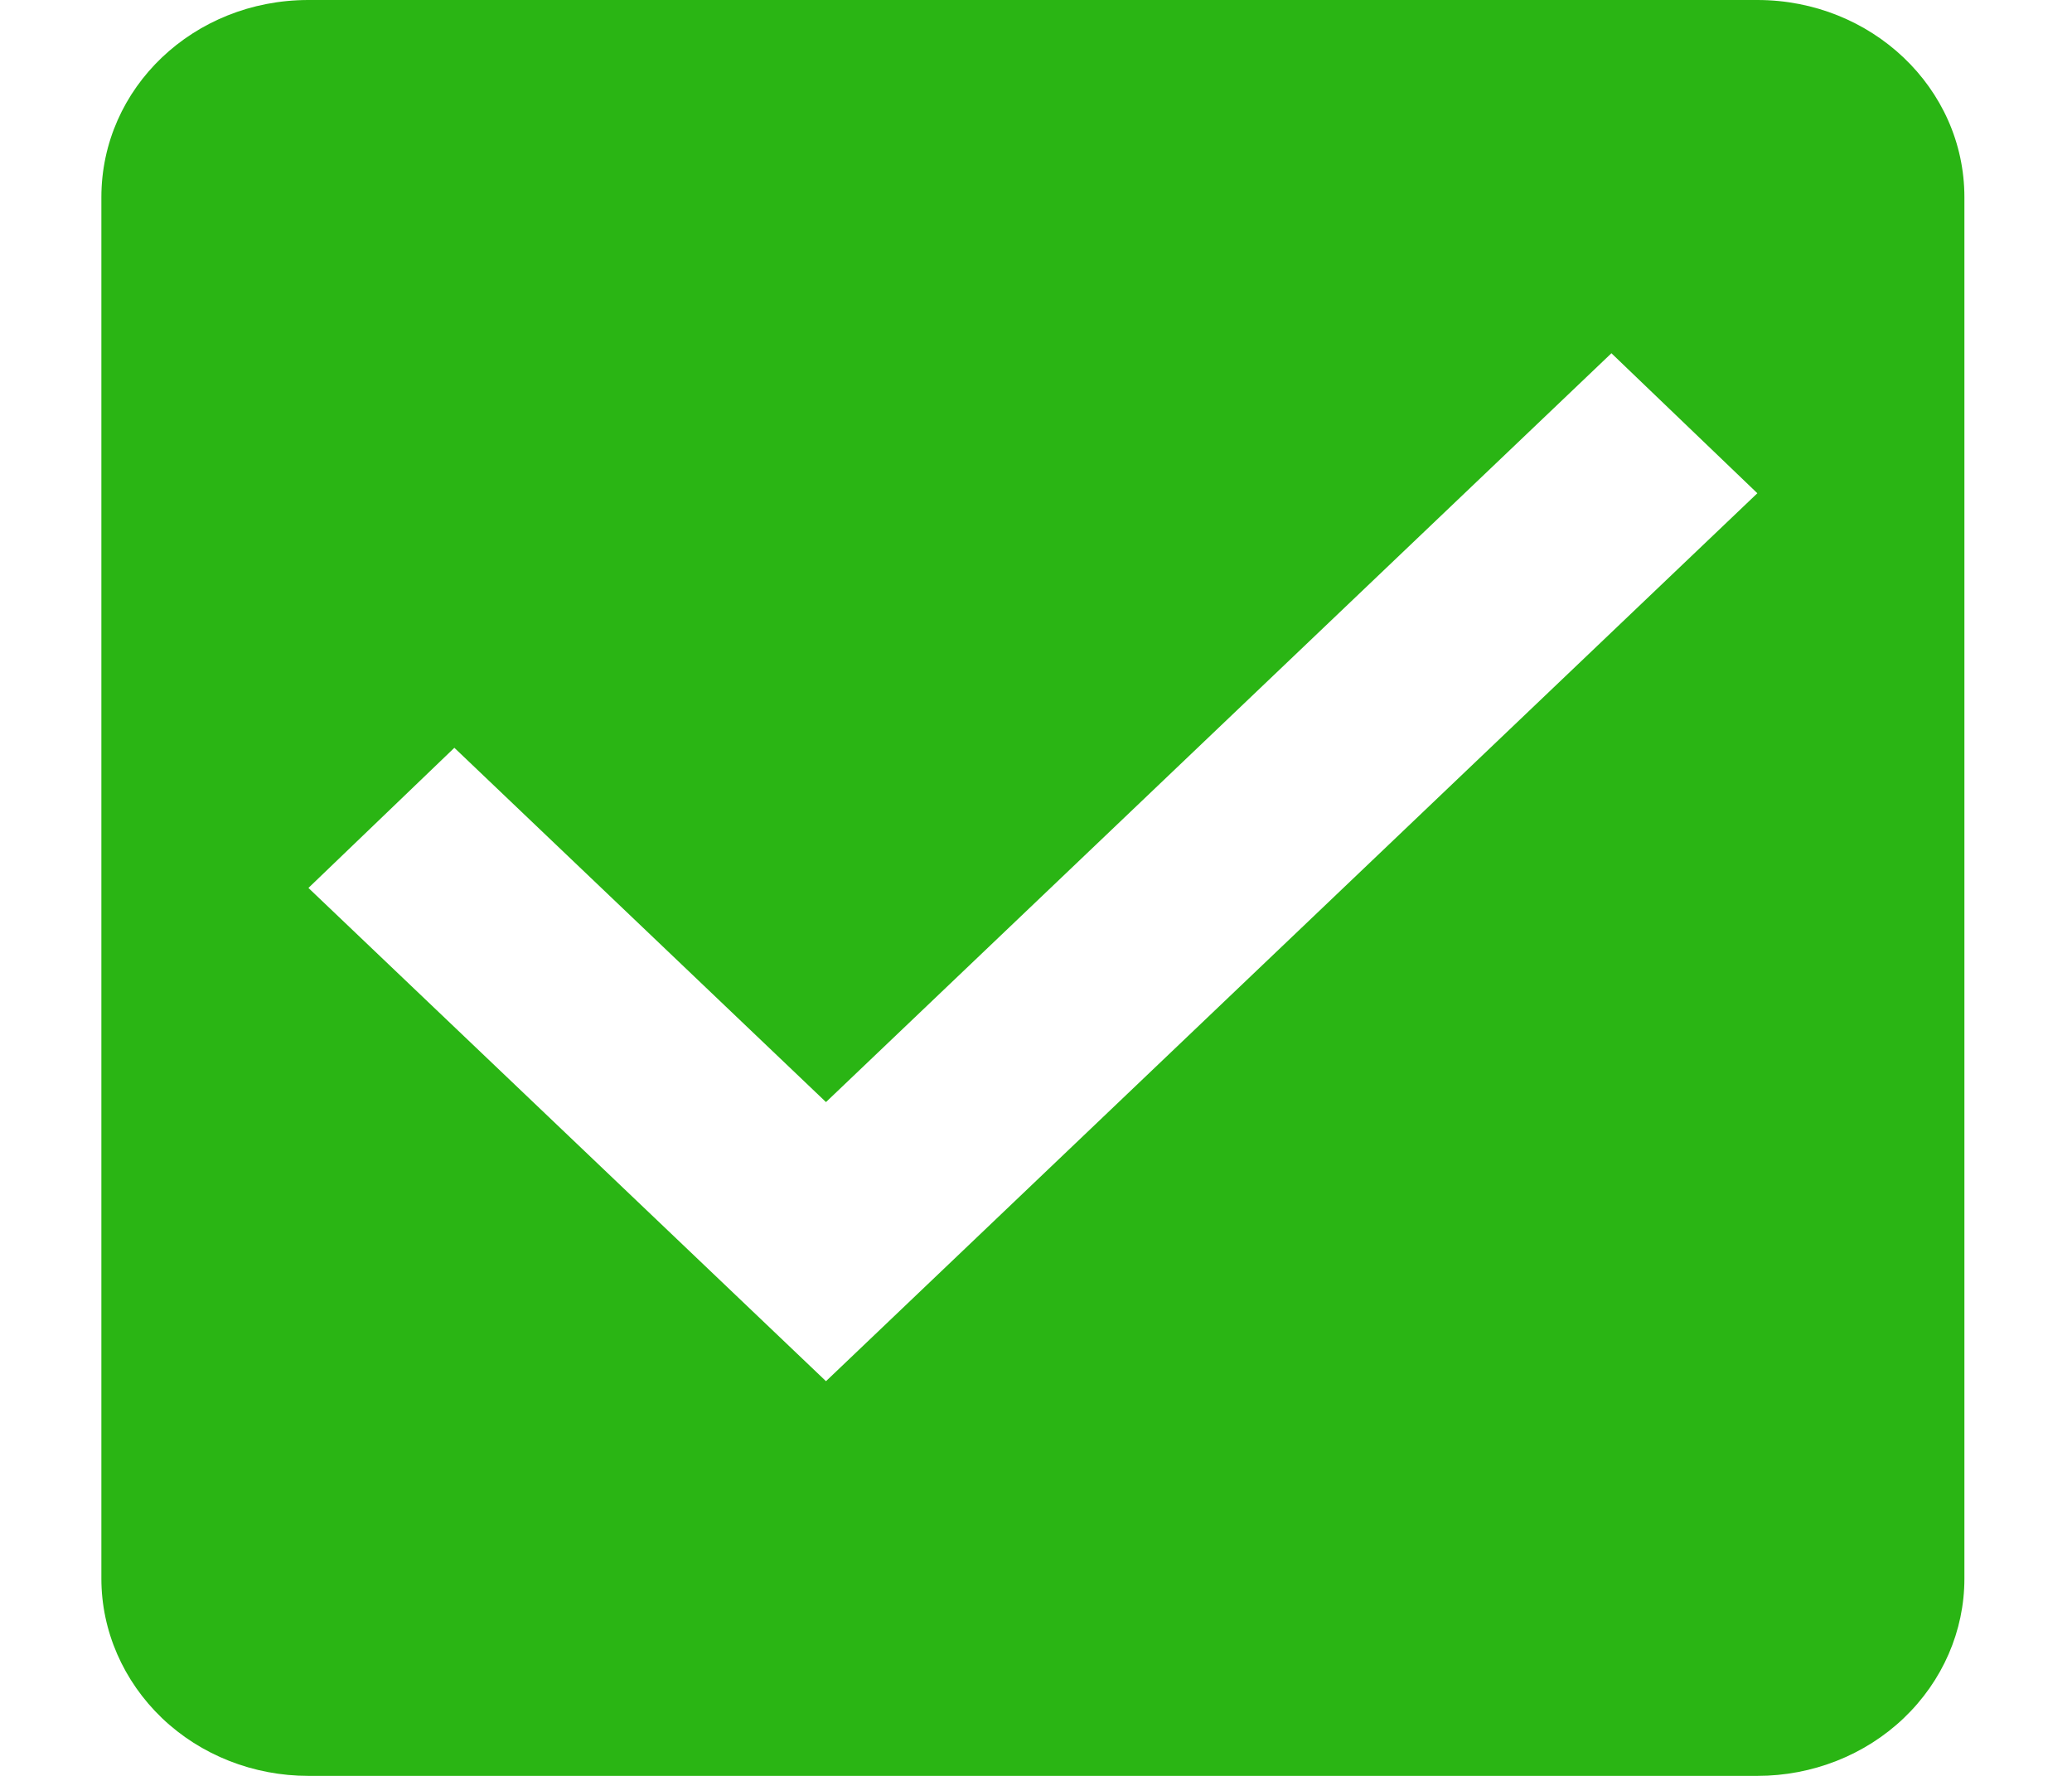
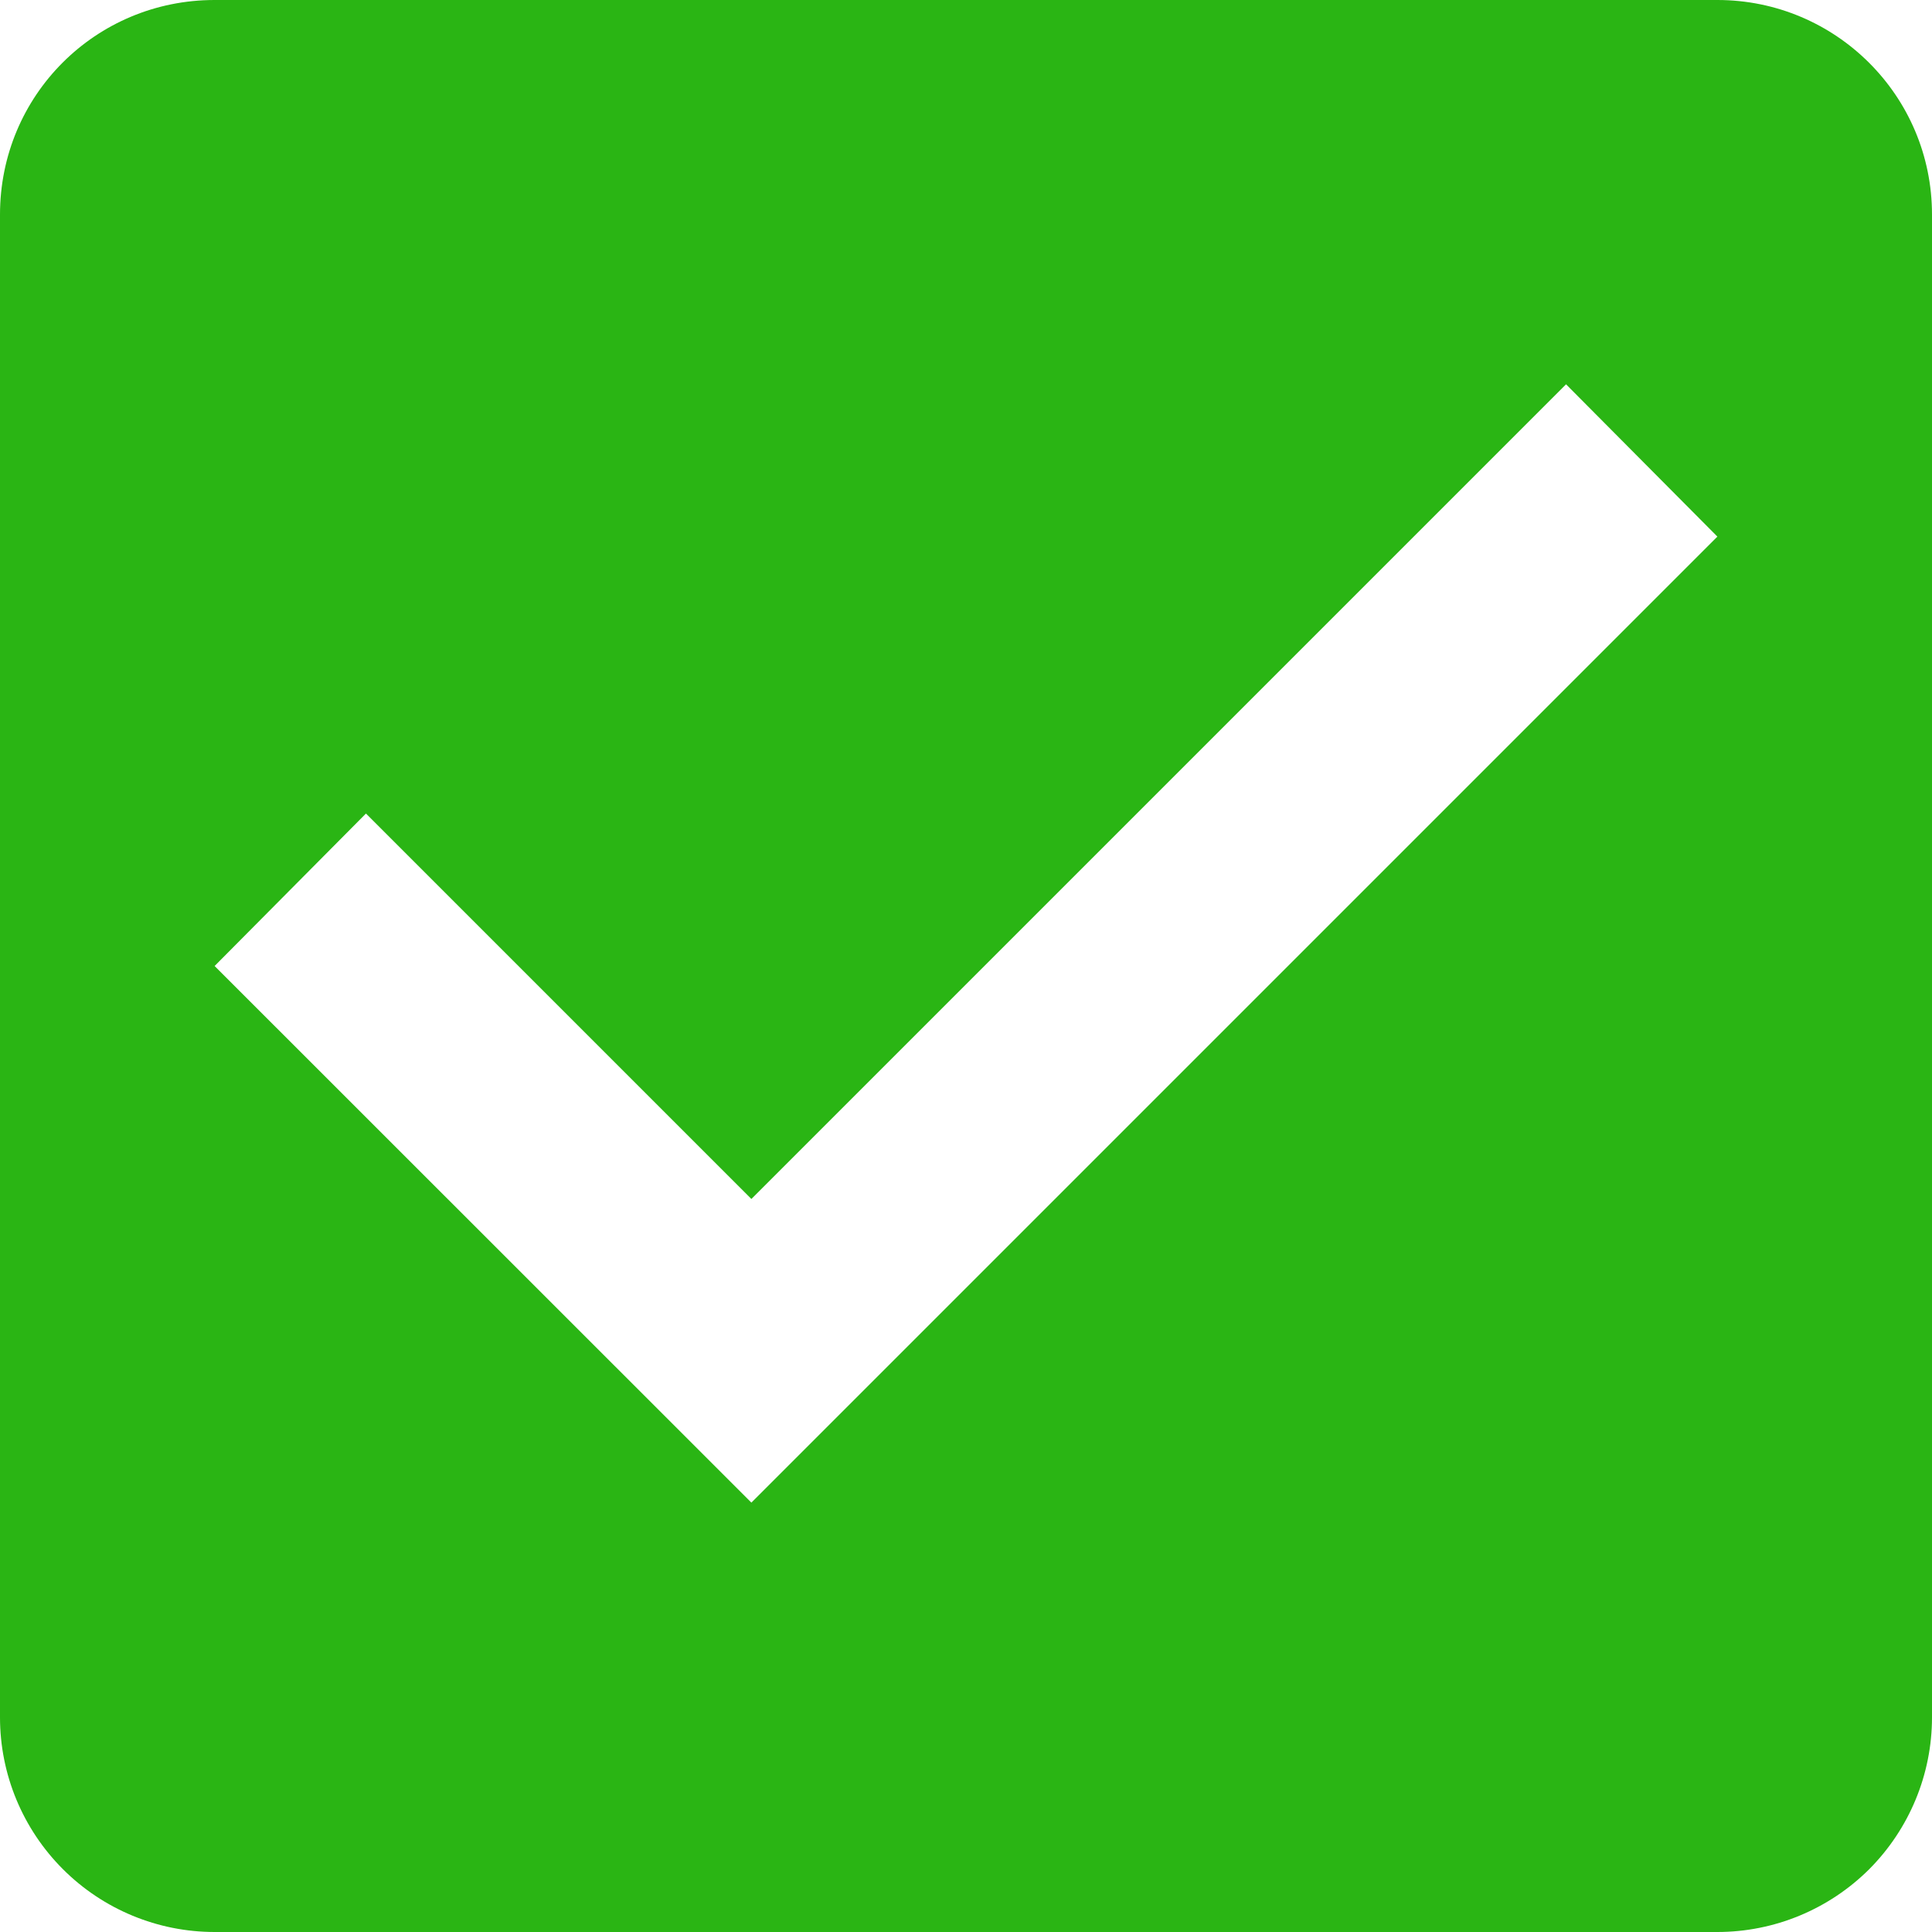
- <svg xmlns="http://www.w3.org/2000/svg" width="14" height="12" viewBox="0 0 14 12" fill="none">
-   <path d="M5.581 9.333L2.084 6L3.07 5.053L5.581 7.447L10.888 2.387L11.874 3.333M11.874 0H2.084C1.308 0 0.685 0.593 0.685 1.333V10.667C0.685 11.02 0.833 11.359 1.095 11.61C1.357 11.86 1.713 12 2.084 12H11.874C12.245 12 12.601 11.86 12.863 11.61C13.126 11.359 13.273 11.02 13.273 10.667V1.333C13.273 0.593 12.644 0 11.874 0Z" fill="#2AB514" />
+ <svg xmlns="http://www.w3.org/2000/svg" width="12" height="12" viewBox="0 0 12 12" fill="none">
+   <path d="M4.667 9.333L1.333 6L2.273 5.053L4.667 7.447L9.727 2.387L10.667 3.333M10.667 0H1.333C0.593 0 0 0.593 0 1.333V10.667C0 11.02 0.14 11.359 0.391 11.61C0.641 11.86 0.98 12 1.333 12H10.667C11.02 12 11.359 11.86 11.61 11.61C11.86 11.359 12 11.02 12 10.667V1.333C12 0.593 11.4 0 10.667 0Z" fill="#2AB514" />
</svg>
